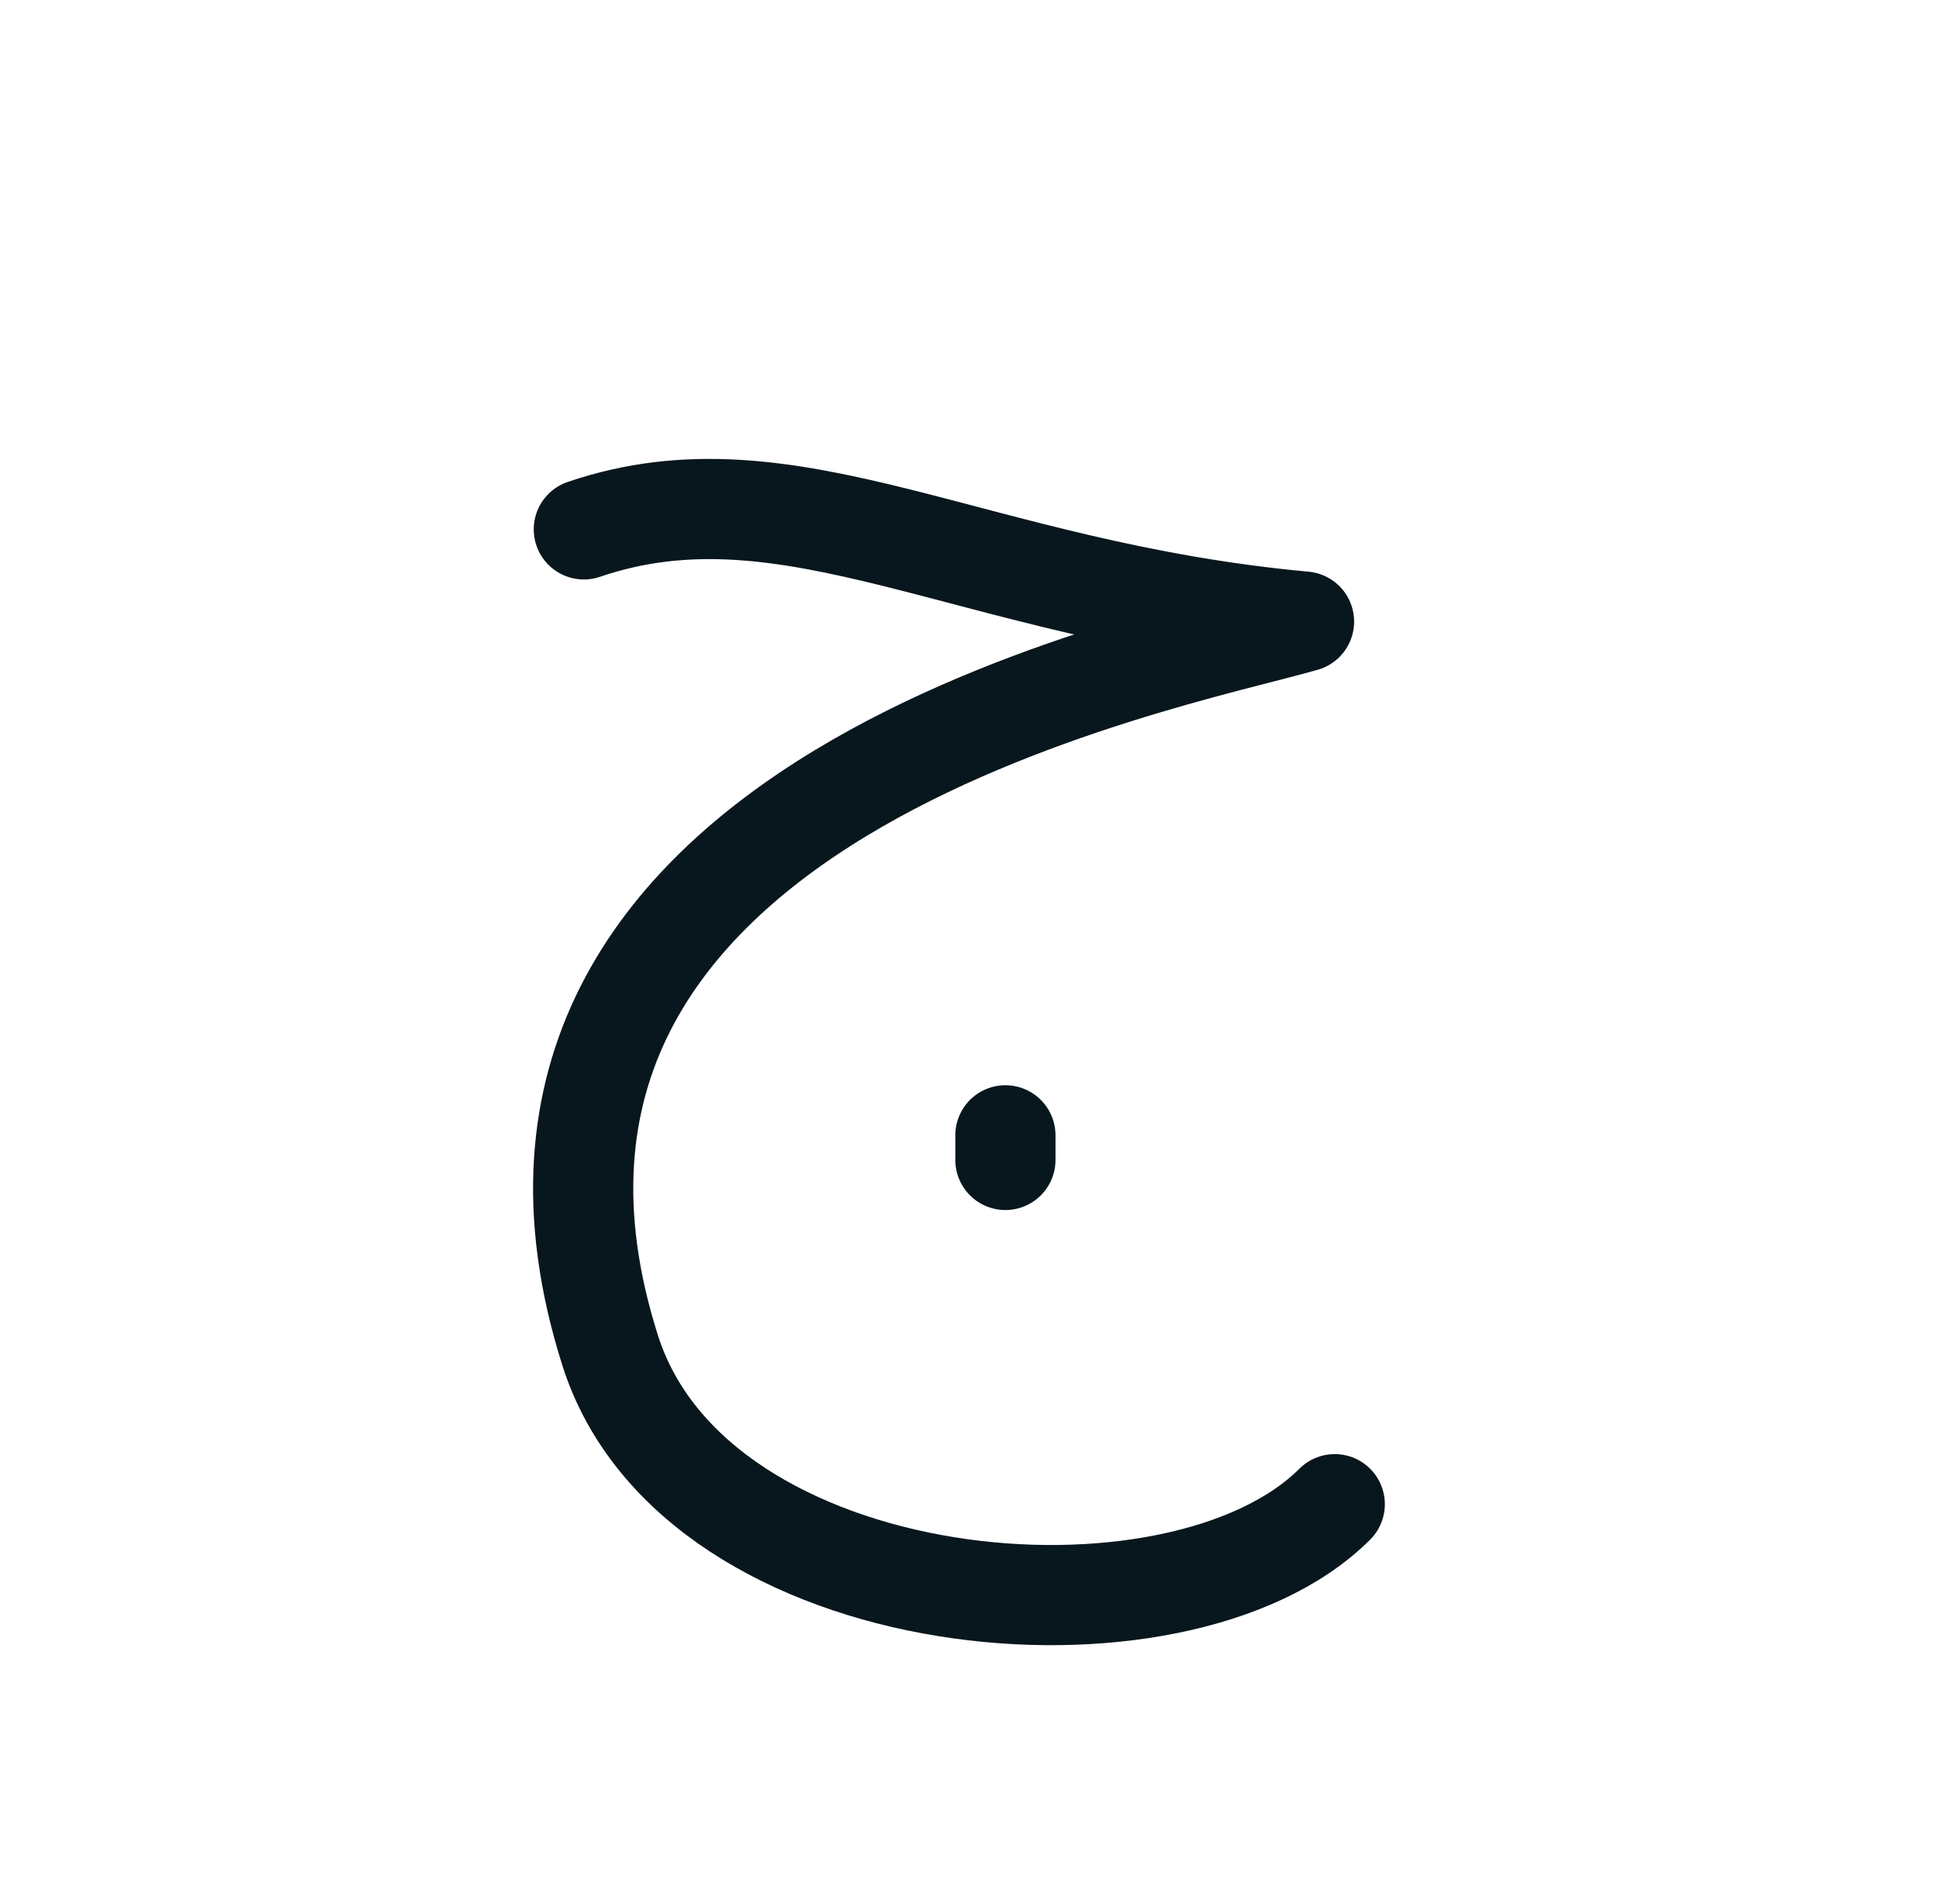
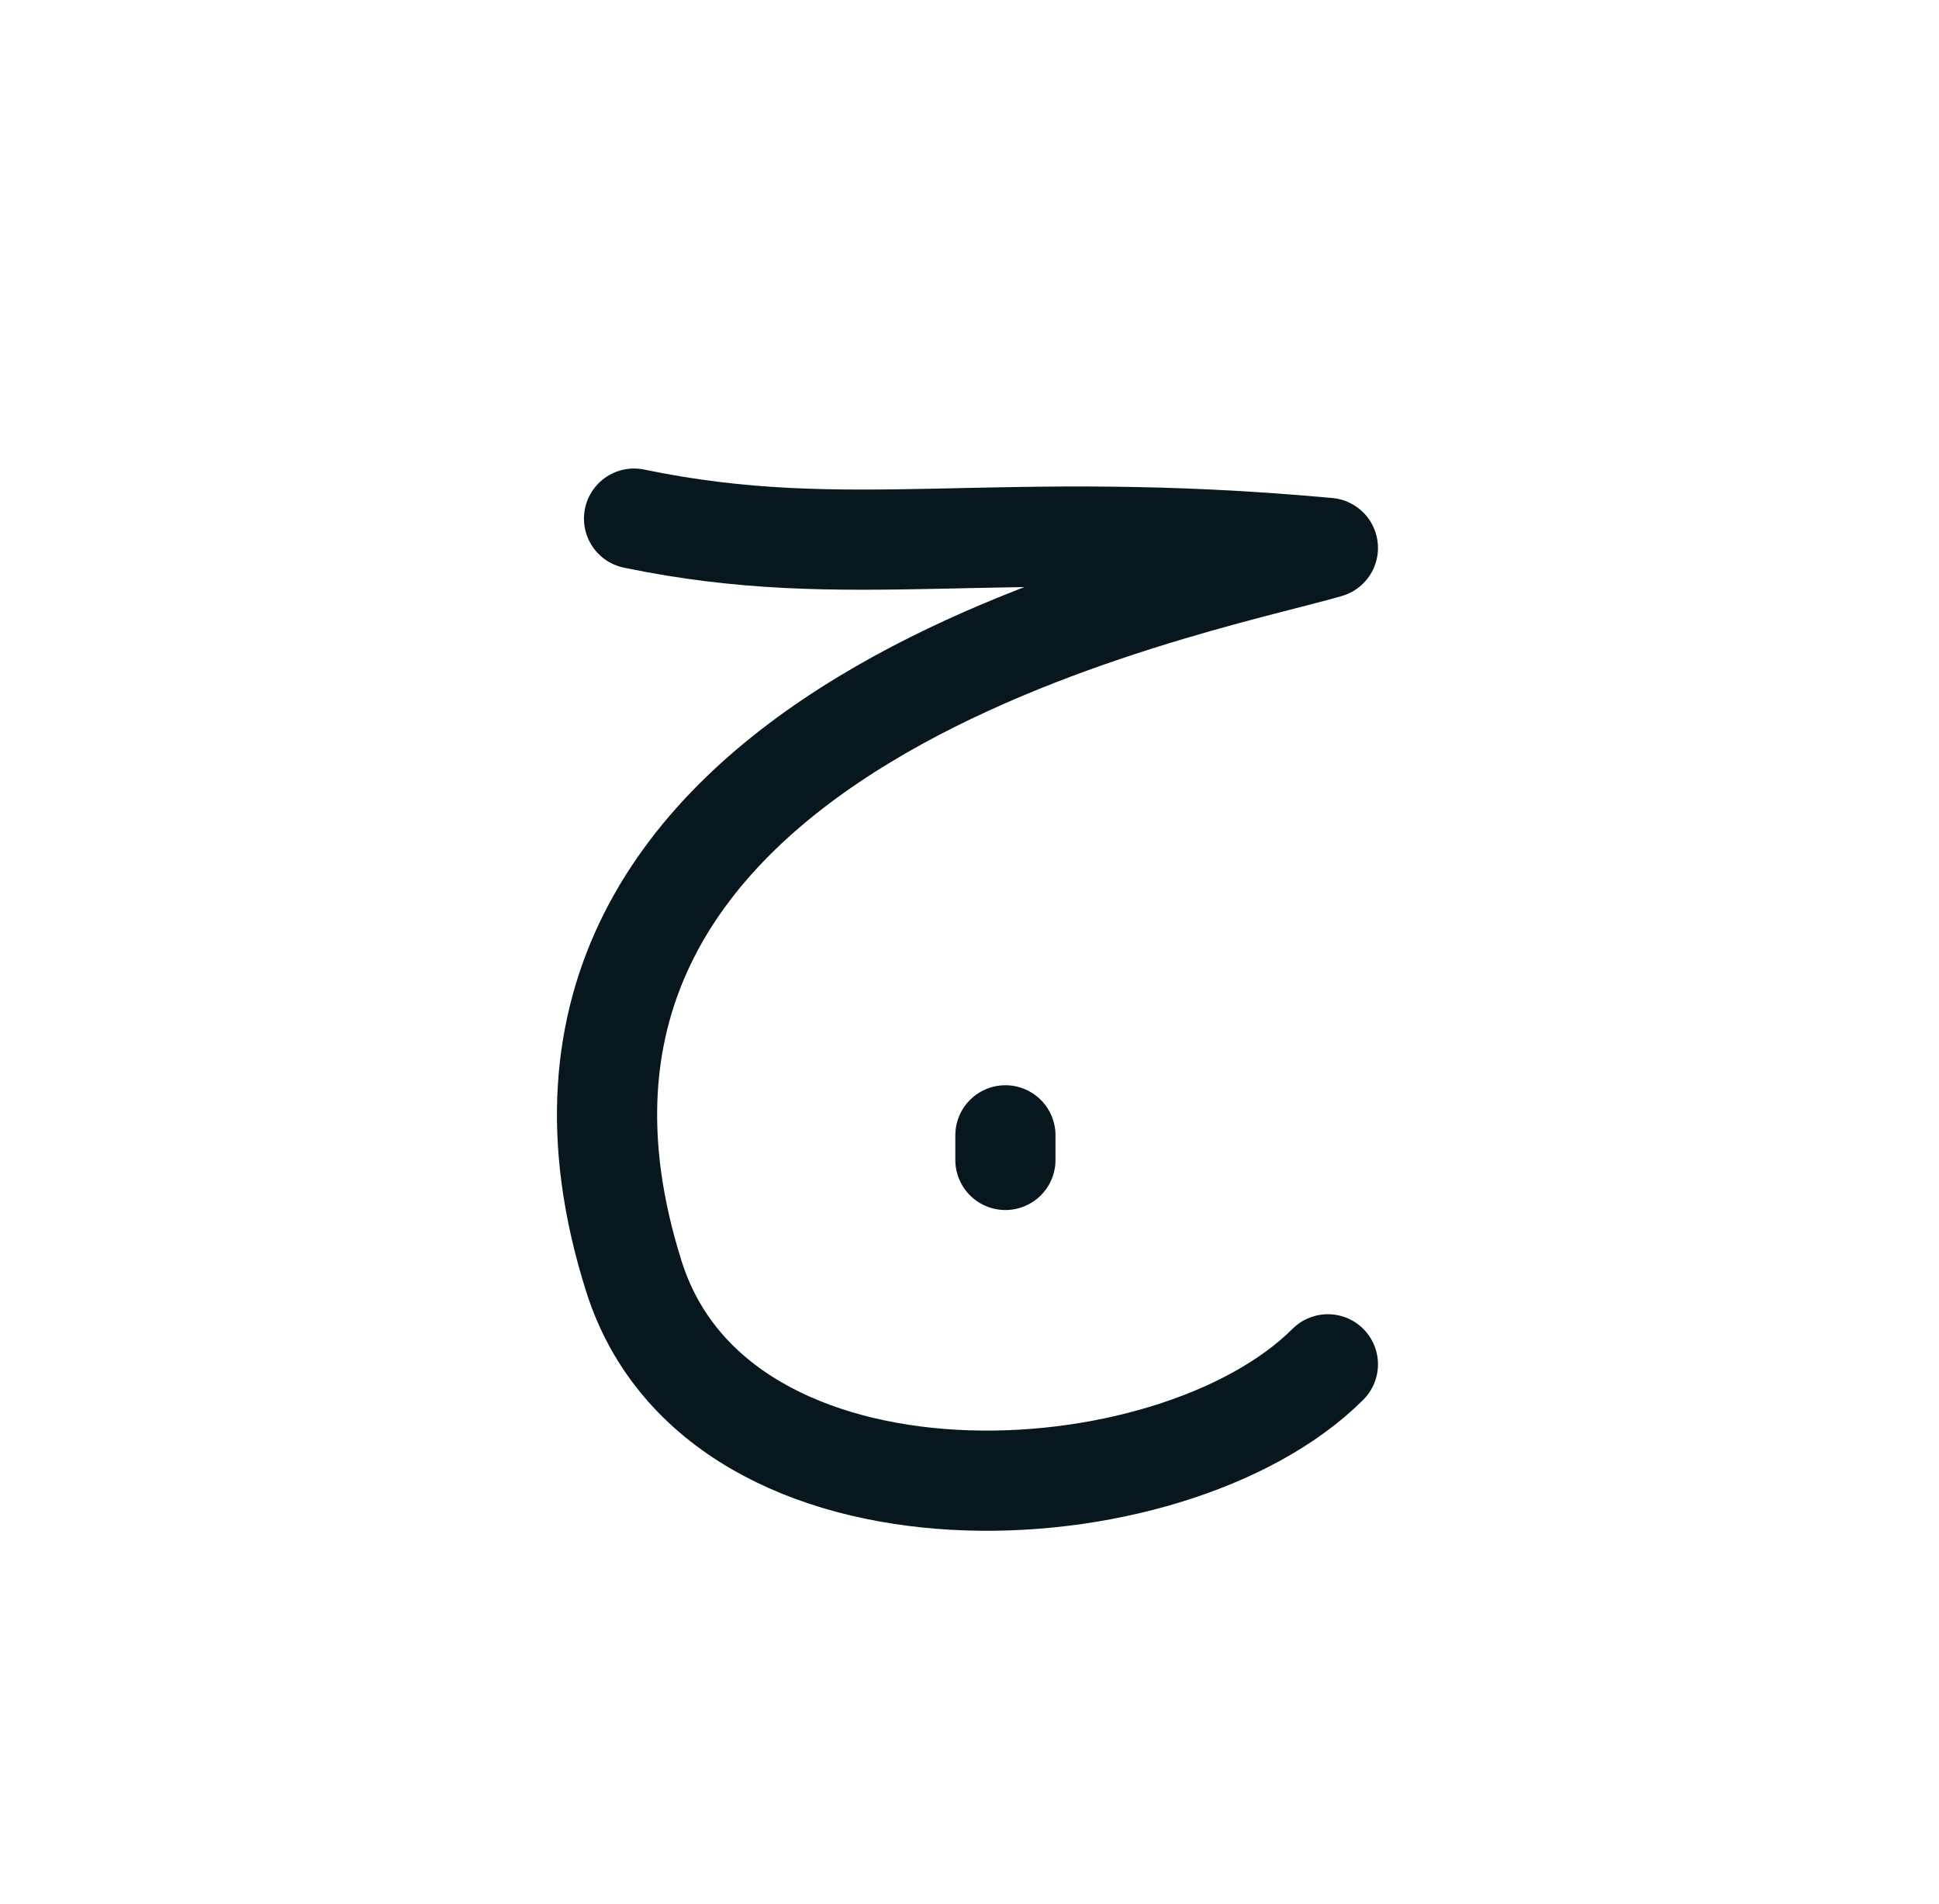
<svg xmlns="http://www.w3.org/2000/svg" width="329" height="323" viewBox="0 0 329 323" fill="none">
  <g id="jim_base">
    <g id="Group 13">
      <path id="2-dot" d="M170.592 192.648V196.821" stroke="#08171D" stroke-width="17" stroke-linecap="round" stroke-linejoin="round" />
-       <path id="1-base" d="M99.063 89.825C134.082 77.904 164.631 100.256 221.259 105.472C198.161 112.178 73.729 135.276 103.533 229.158C117.969 274.632 199.899 281.812 226.474 255.237" stroke="#08171D" stroke-width="17" stroke-linecap="round" stroke-linejoin="round" />
+       <path id="2-base" d="M107.583 88C144.52 95.675 168.681 87.757 225.309 92.972C202.21 99.678 77.779 122.776 107.583 216.659C122.019 262.132 198.733 258.075 225.309 231.5" stroke="#08171D" stroke-width="17" stroke-linecap="round" stroke-linejoin="round" />
    </g>
  </g>
</svg>
